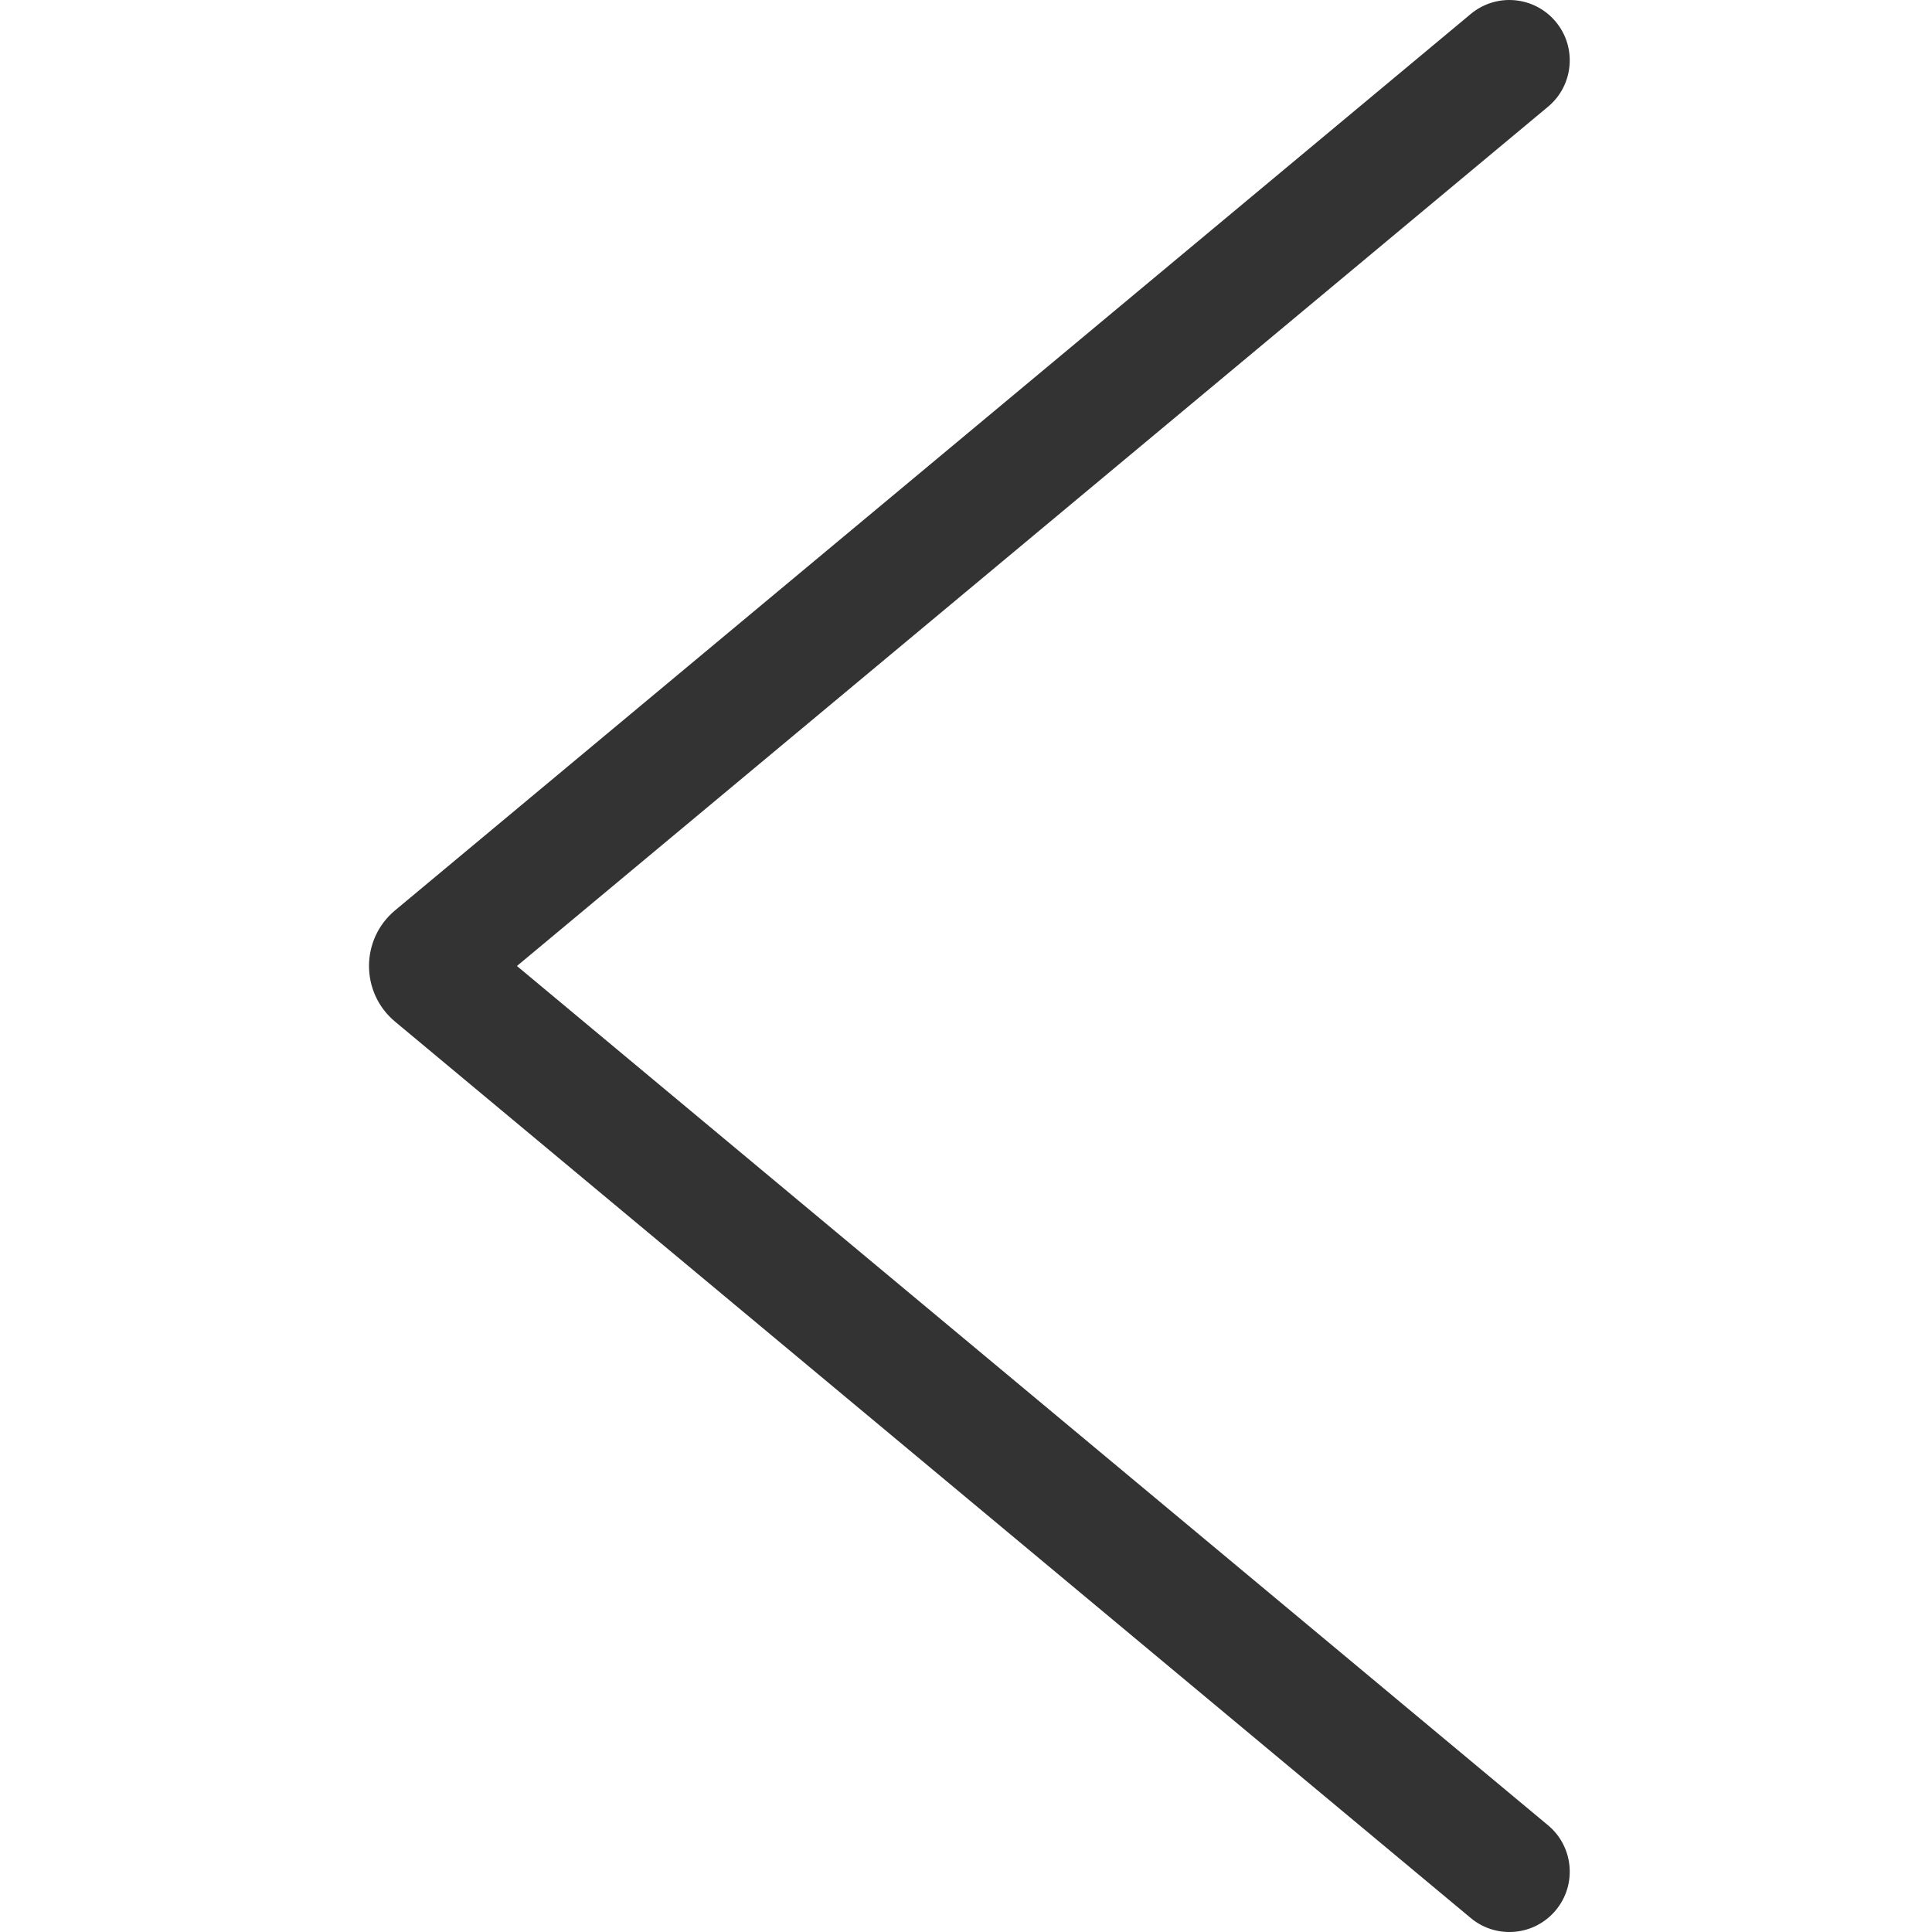
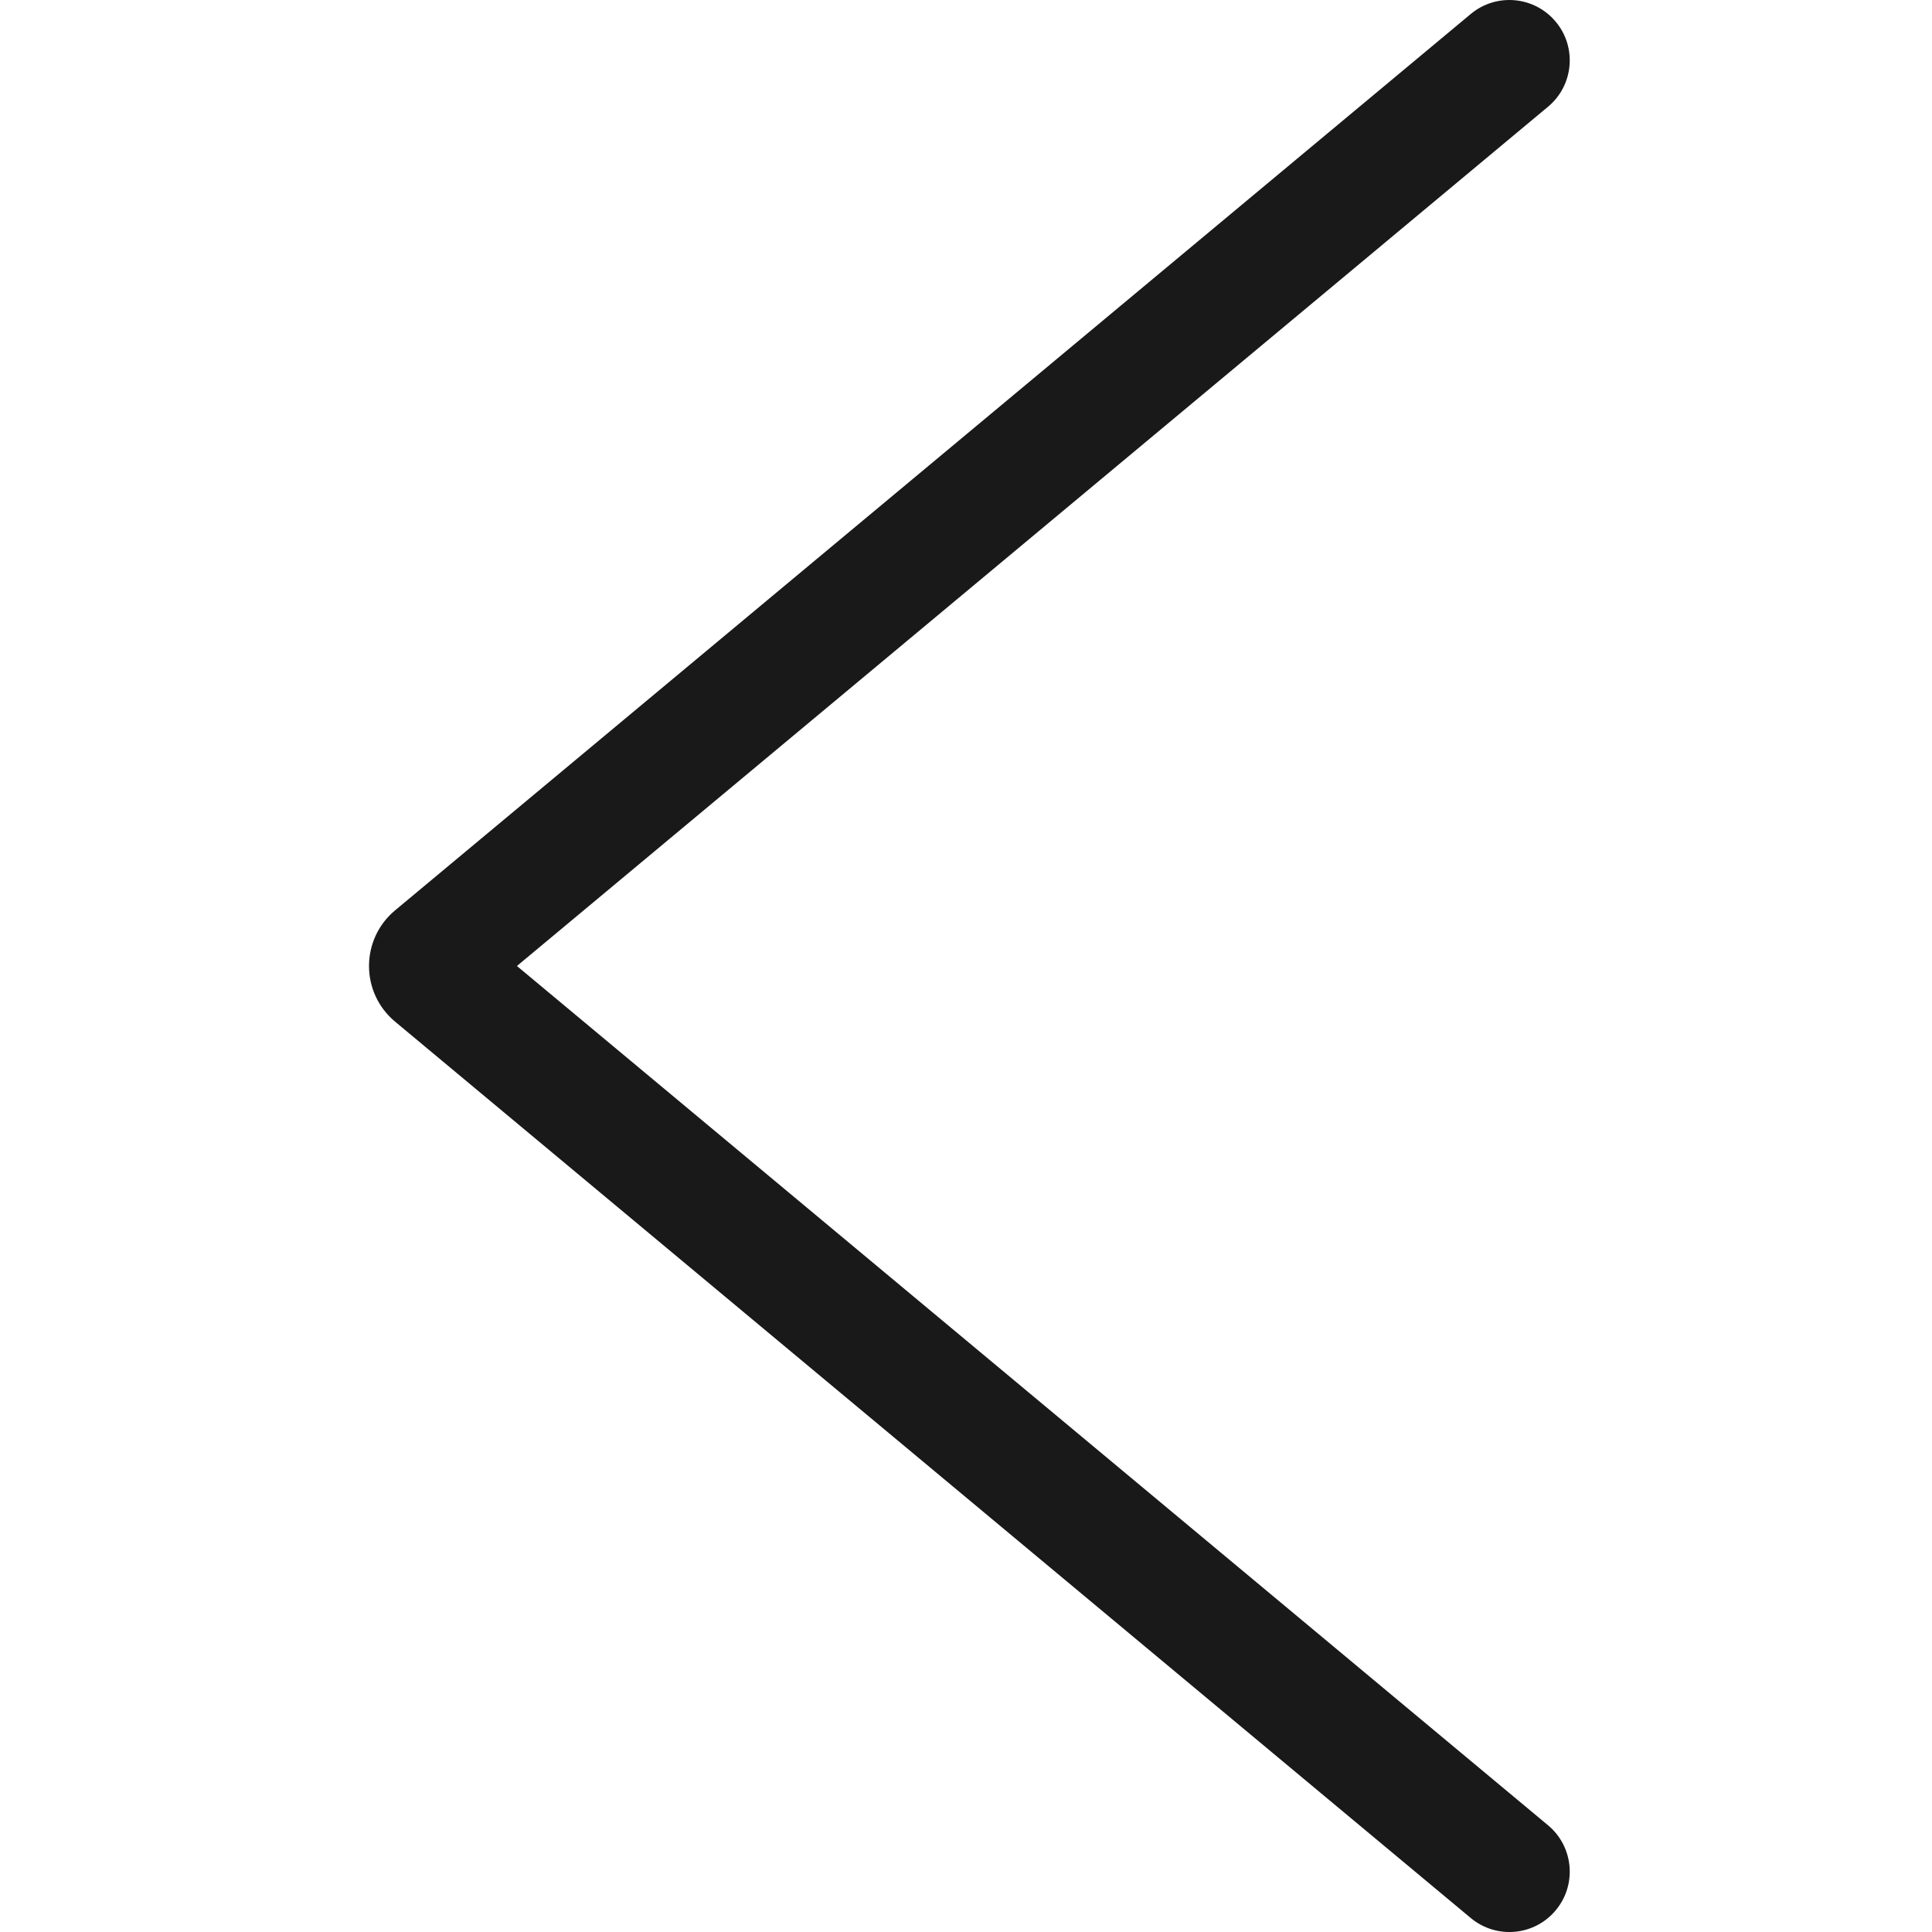
<svg xmlns="http://www.w3.org/2000/svg" width="32" height="32" viewBox="0 0 32 32" fill="none">
-   <path fill-rule="evenodd" clip-rule="evenodd" d="M25.768 31.64C25.415 32.065 24.784 32.122 24.36 31.768L6.544 16.922C5.968 16.442 5.968 15.558 6.544 15.078L24.36 0.232C24.784 -0.122 25.415 -0.064 25.768 0.36C26.122 0.784 26.064 1.415 25.64 1.768L8.562 16L25.64 30.232C26.064 30.585 26.122 31.216 25.768 31.64Z" fill="#333333" />
+   <path fill-rule="evenodd" clip-rule="evenodd" d="M25.768 31.64C25.415 32.065 24.784 32.122 24.36 31.768L6.544 16.922C5.968 16.442 5.968 15.558 6.544 15.078L24.36 0.232C24.784 -0.122 25.415 -0.064 25.768 0.36C26.122 0.784 26.064 1.415 25.64 1.768L8.562 16L25.64 30.232C26.064 30.585 26.122 31.216 25.768 31.64Z" fill="#191919" />
</svg>
